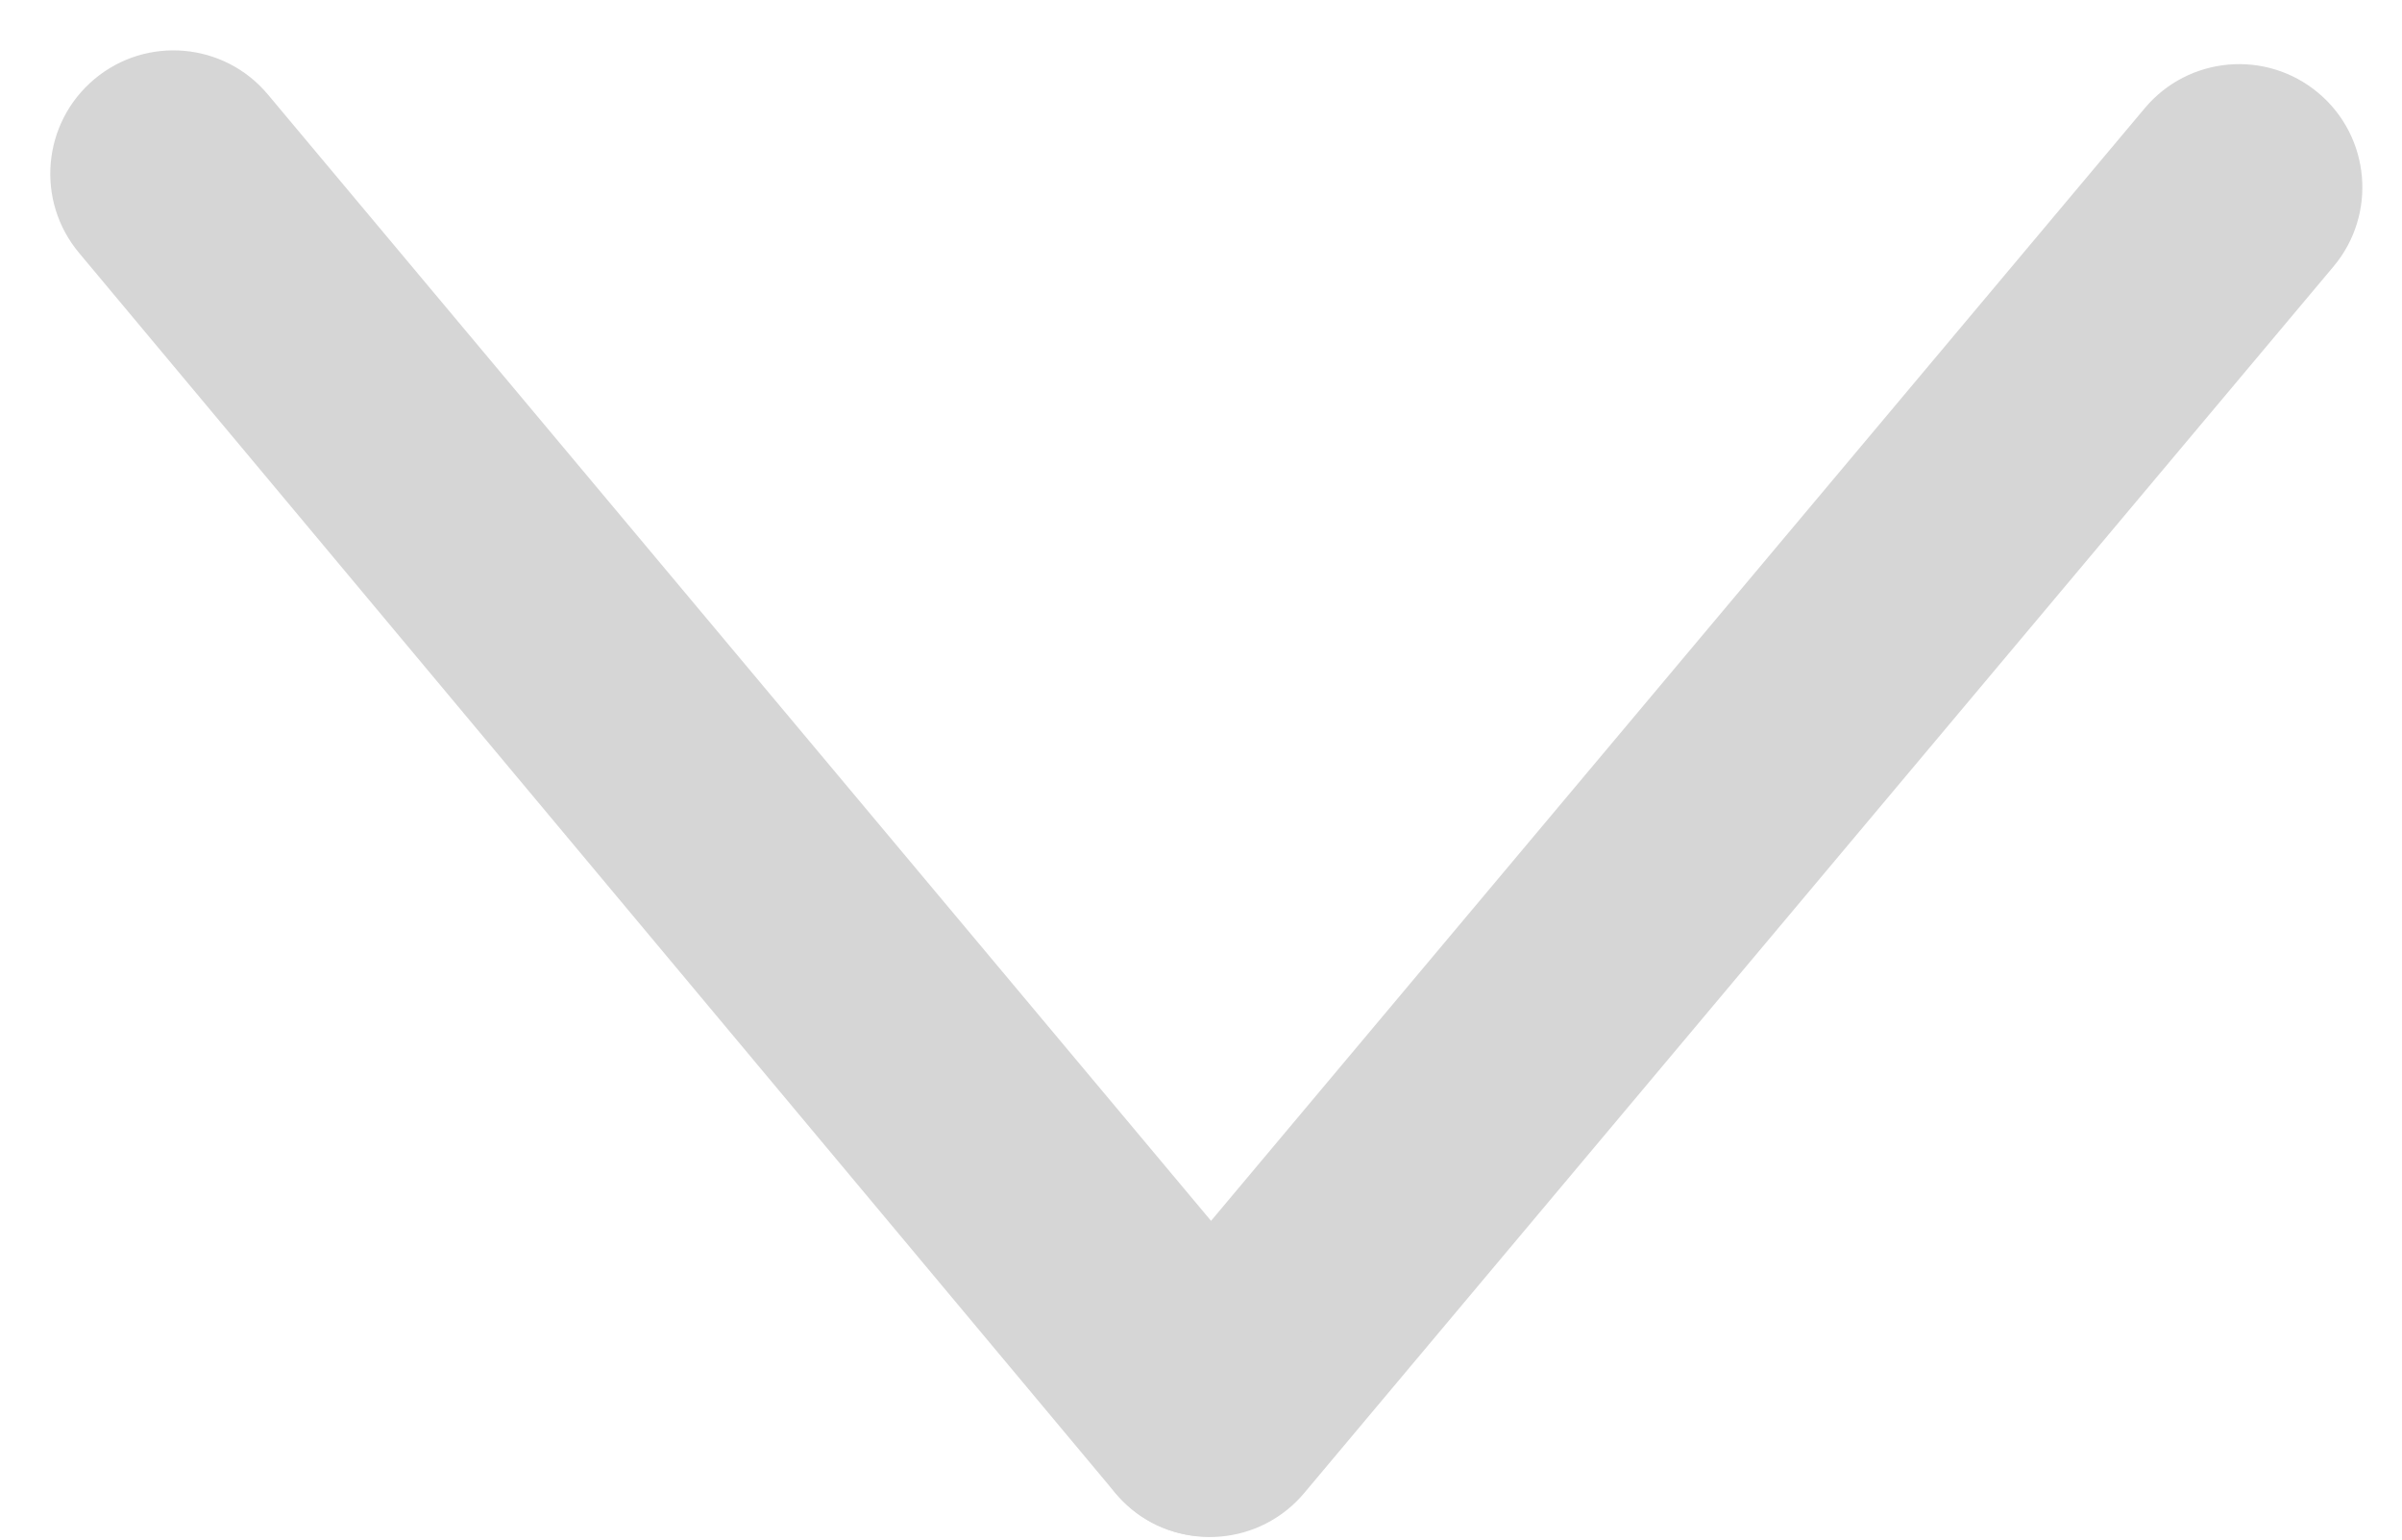
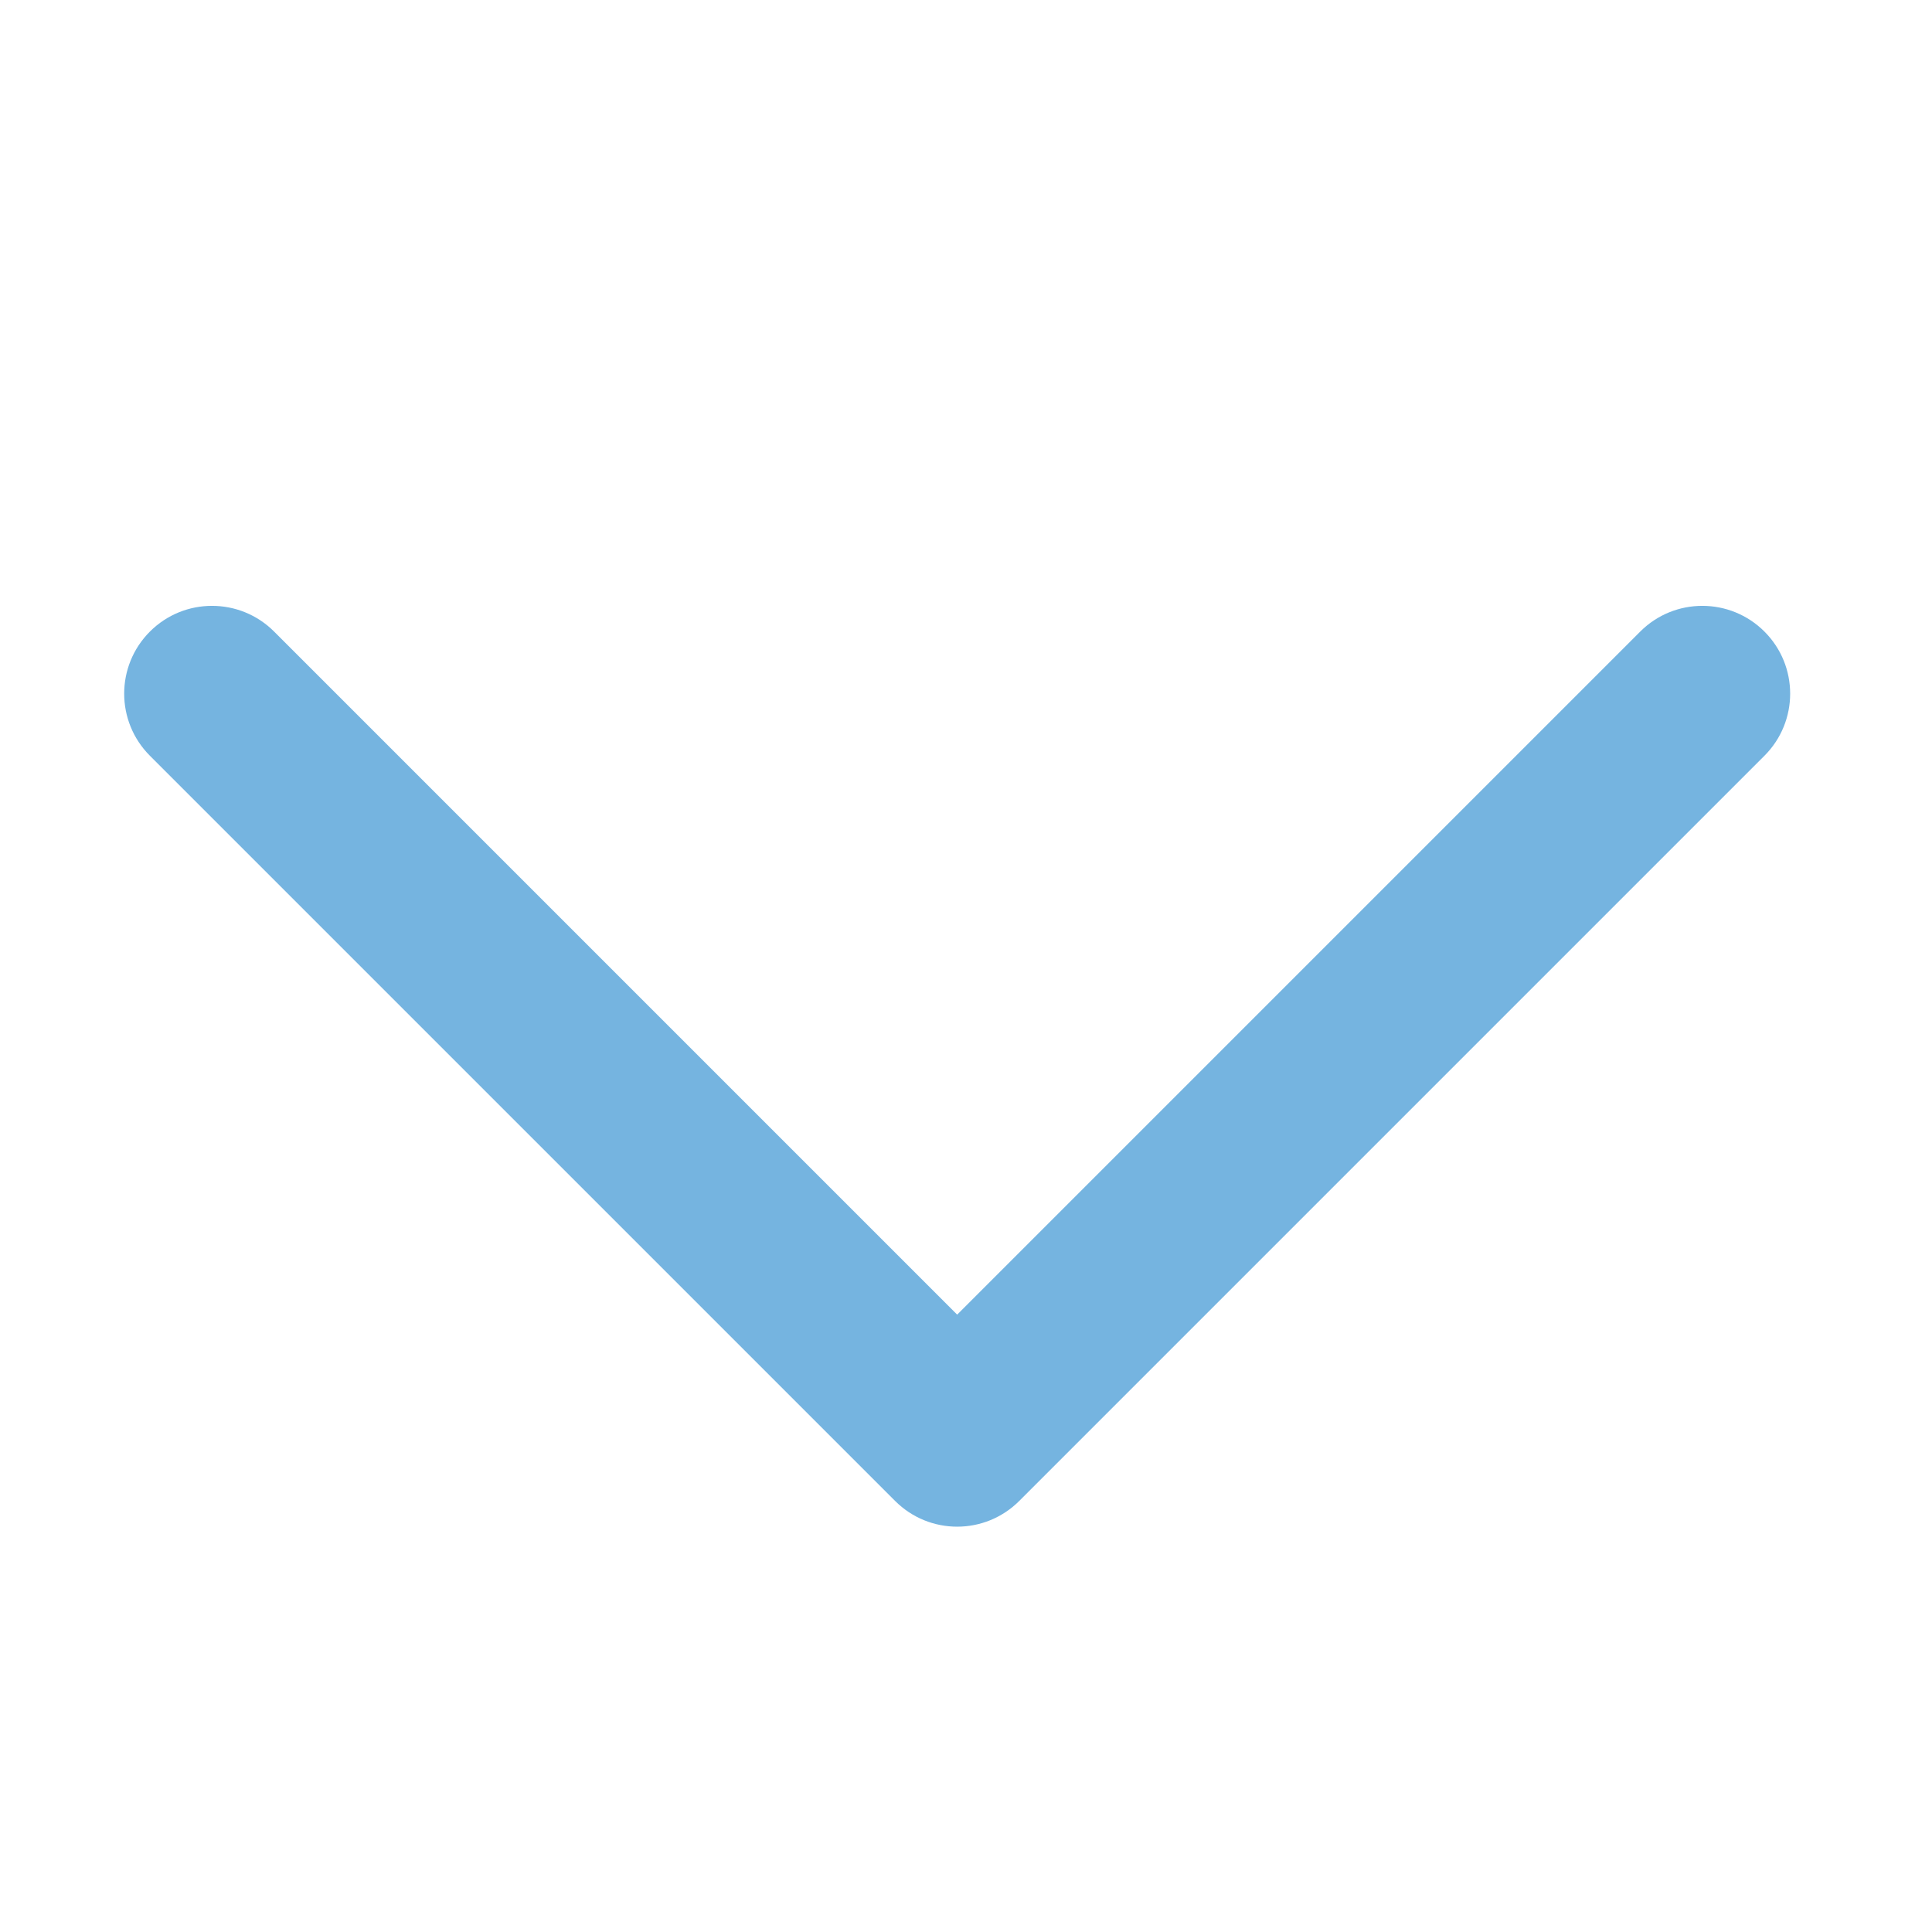
- <svg xmlns="http://www.w3.org/2000/svg" width="39px" height="25px" viewBox="0 0 39 25" version="1.1">
+ <svg xmlns="http://www.w3.org/2000/svg" width="22px" height="22px" viewBox="0 0 22 22" version="1.1">
  <defs />
-   <g id="Page-1" stroke="none" stroke-width="1" fill="none" fill-rule="evenodd">
-     <g id="Group" transform="translate(-1, 0)" fill="#D6D6D6">
-       <rect id="Rectangle" transform="translate(29, 13) rotate(40) translate(-29, -13) " x="27" y="-2" width="4" height="30" rx="2" />
-       <path d="M12.246,-2.228 L12.246,-2.228 C13.349,-2.228 14.244,-1.333 14.244,-0.23 C14.244,-0.229 14.244,-0.229 14.244,-0.228 L14.216,25.884 C14.214,27.01 13.323,27.932 12.198,27.972 L12.198,27.972 C11.126,28.01 10.227,27.172 10.189,26.101 C10.188,26.076 10.187,26.052 10.187,26.028 L10.242,-0.228 C10.244,-1.333 11.141,-2.228 12.246,-2.228 Z" id="Rectangle" transform="translate(12.2155, 12.87286) rotate(-40) translate(-12.2155, -12.87286) " />
-     </g>
+   <g id="icons/i-arrow-down--blue" stroke="none" stroke-width="1" fill="none" fill-rule="evenodd">
+     <path d="M15.899,12.899 L15.899,1.899 C15.899,1.347 16.347,0.899 16.899,0.899 C17.452,0.899 17.899,1.347 17.899,1.899 L17.899,13.899 C17.899,14.452 17.452,14.899 16.899,14.899 L4.899,14.899 C4.347,14.899 3.899,14.452 3.899,13.899 C3.899,13.347 4.347,12.899 4.899,12.899 L15.899,12.899 Z" id="Combined-Shape" fill="#75B4E0" transform="translate(10.89949, 7.899495) rotate(45) translate(-10.89949, -7.899495) " />
  </g>
</svg>
